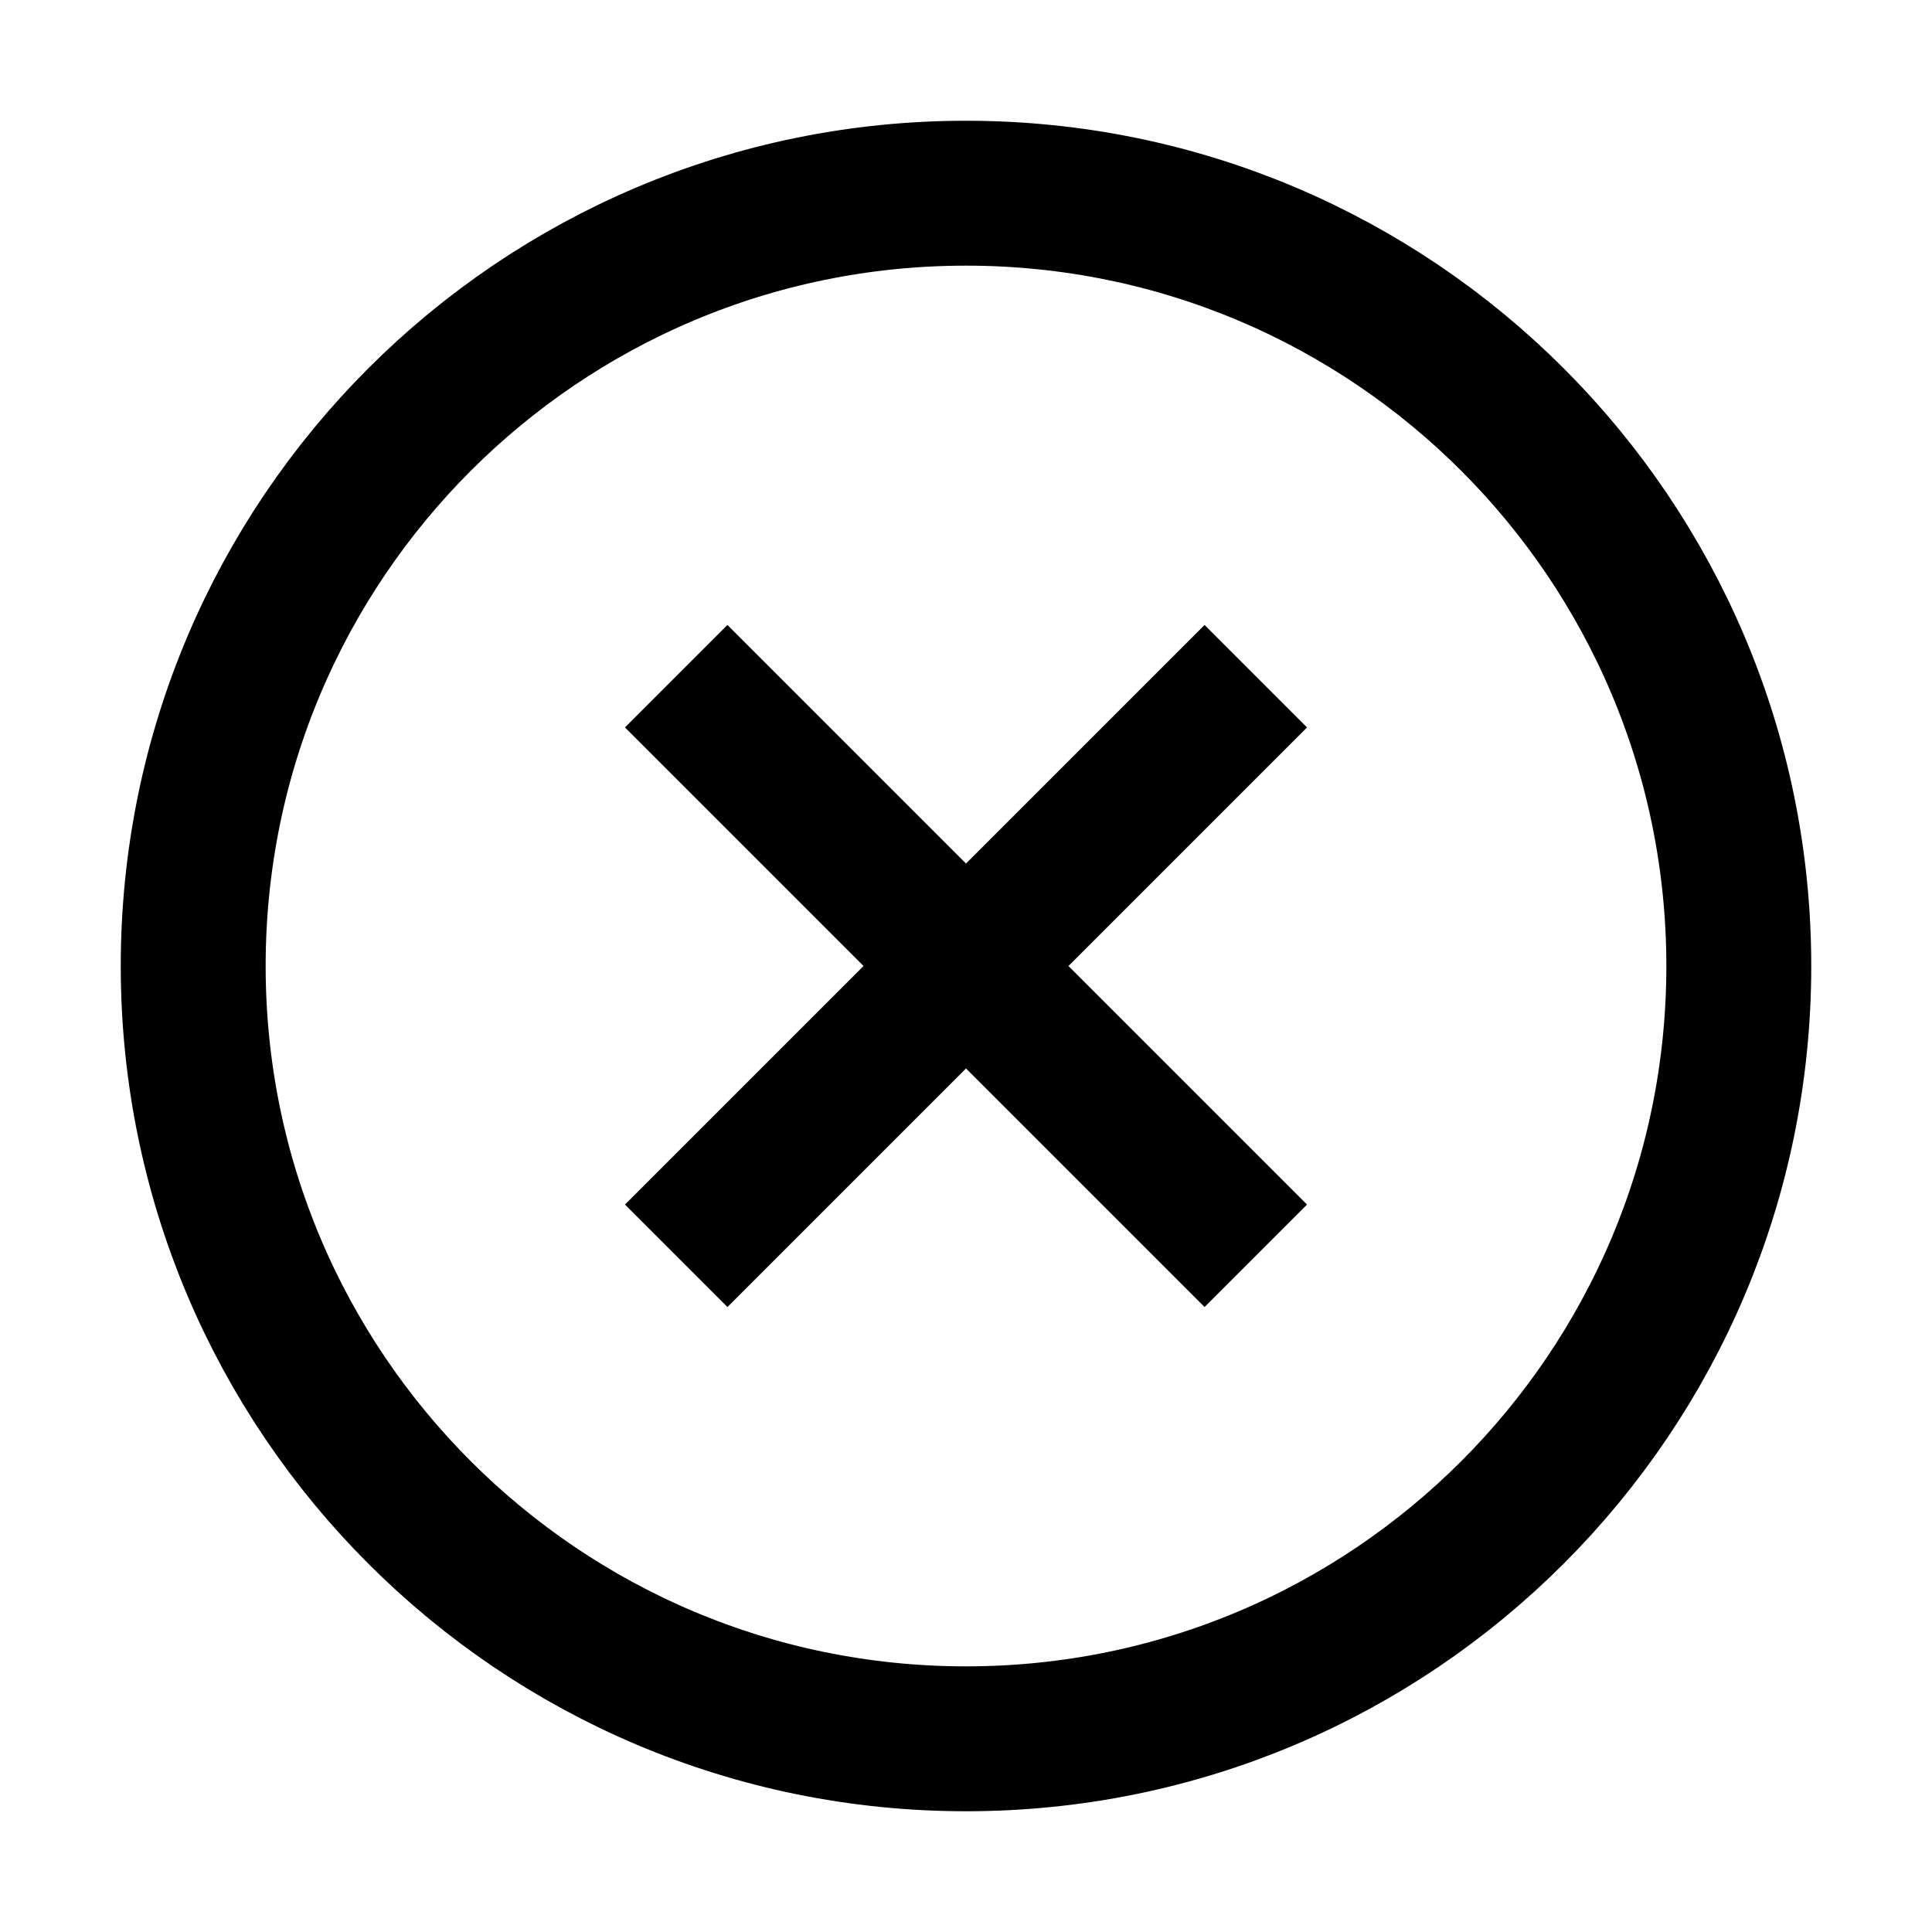
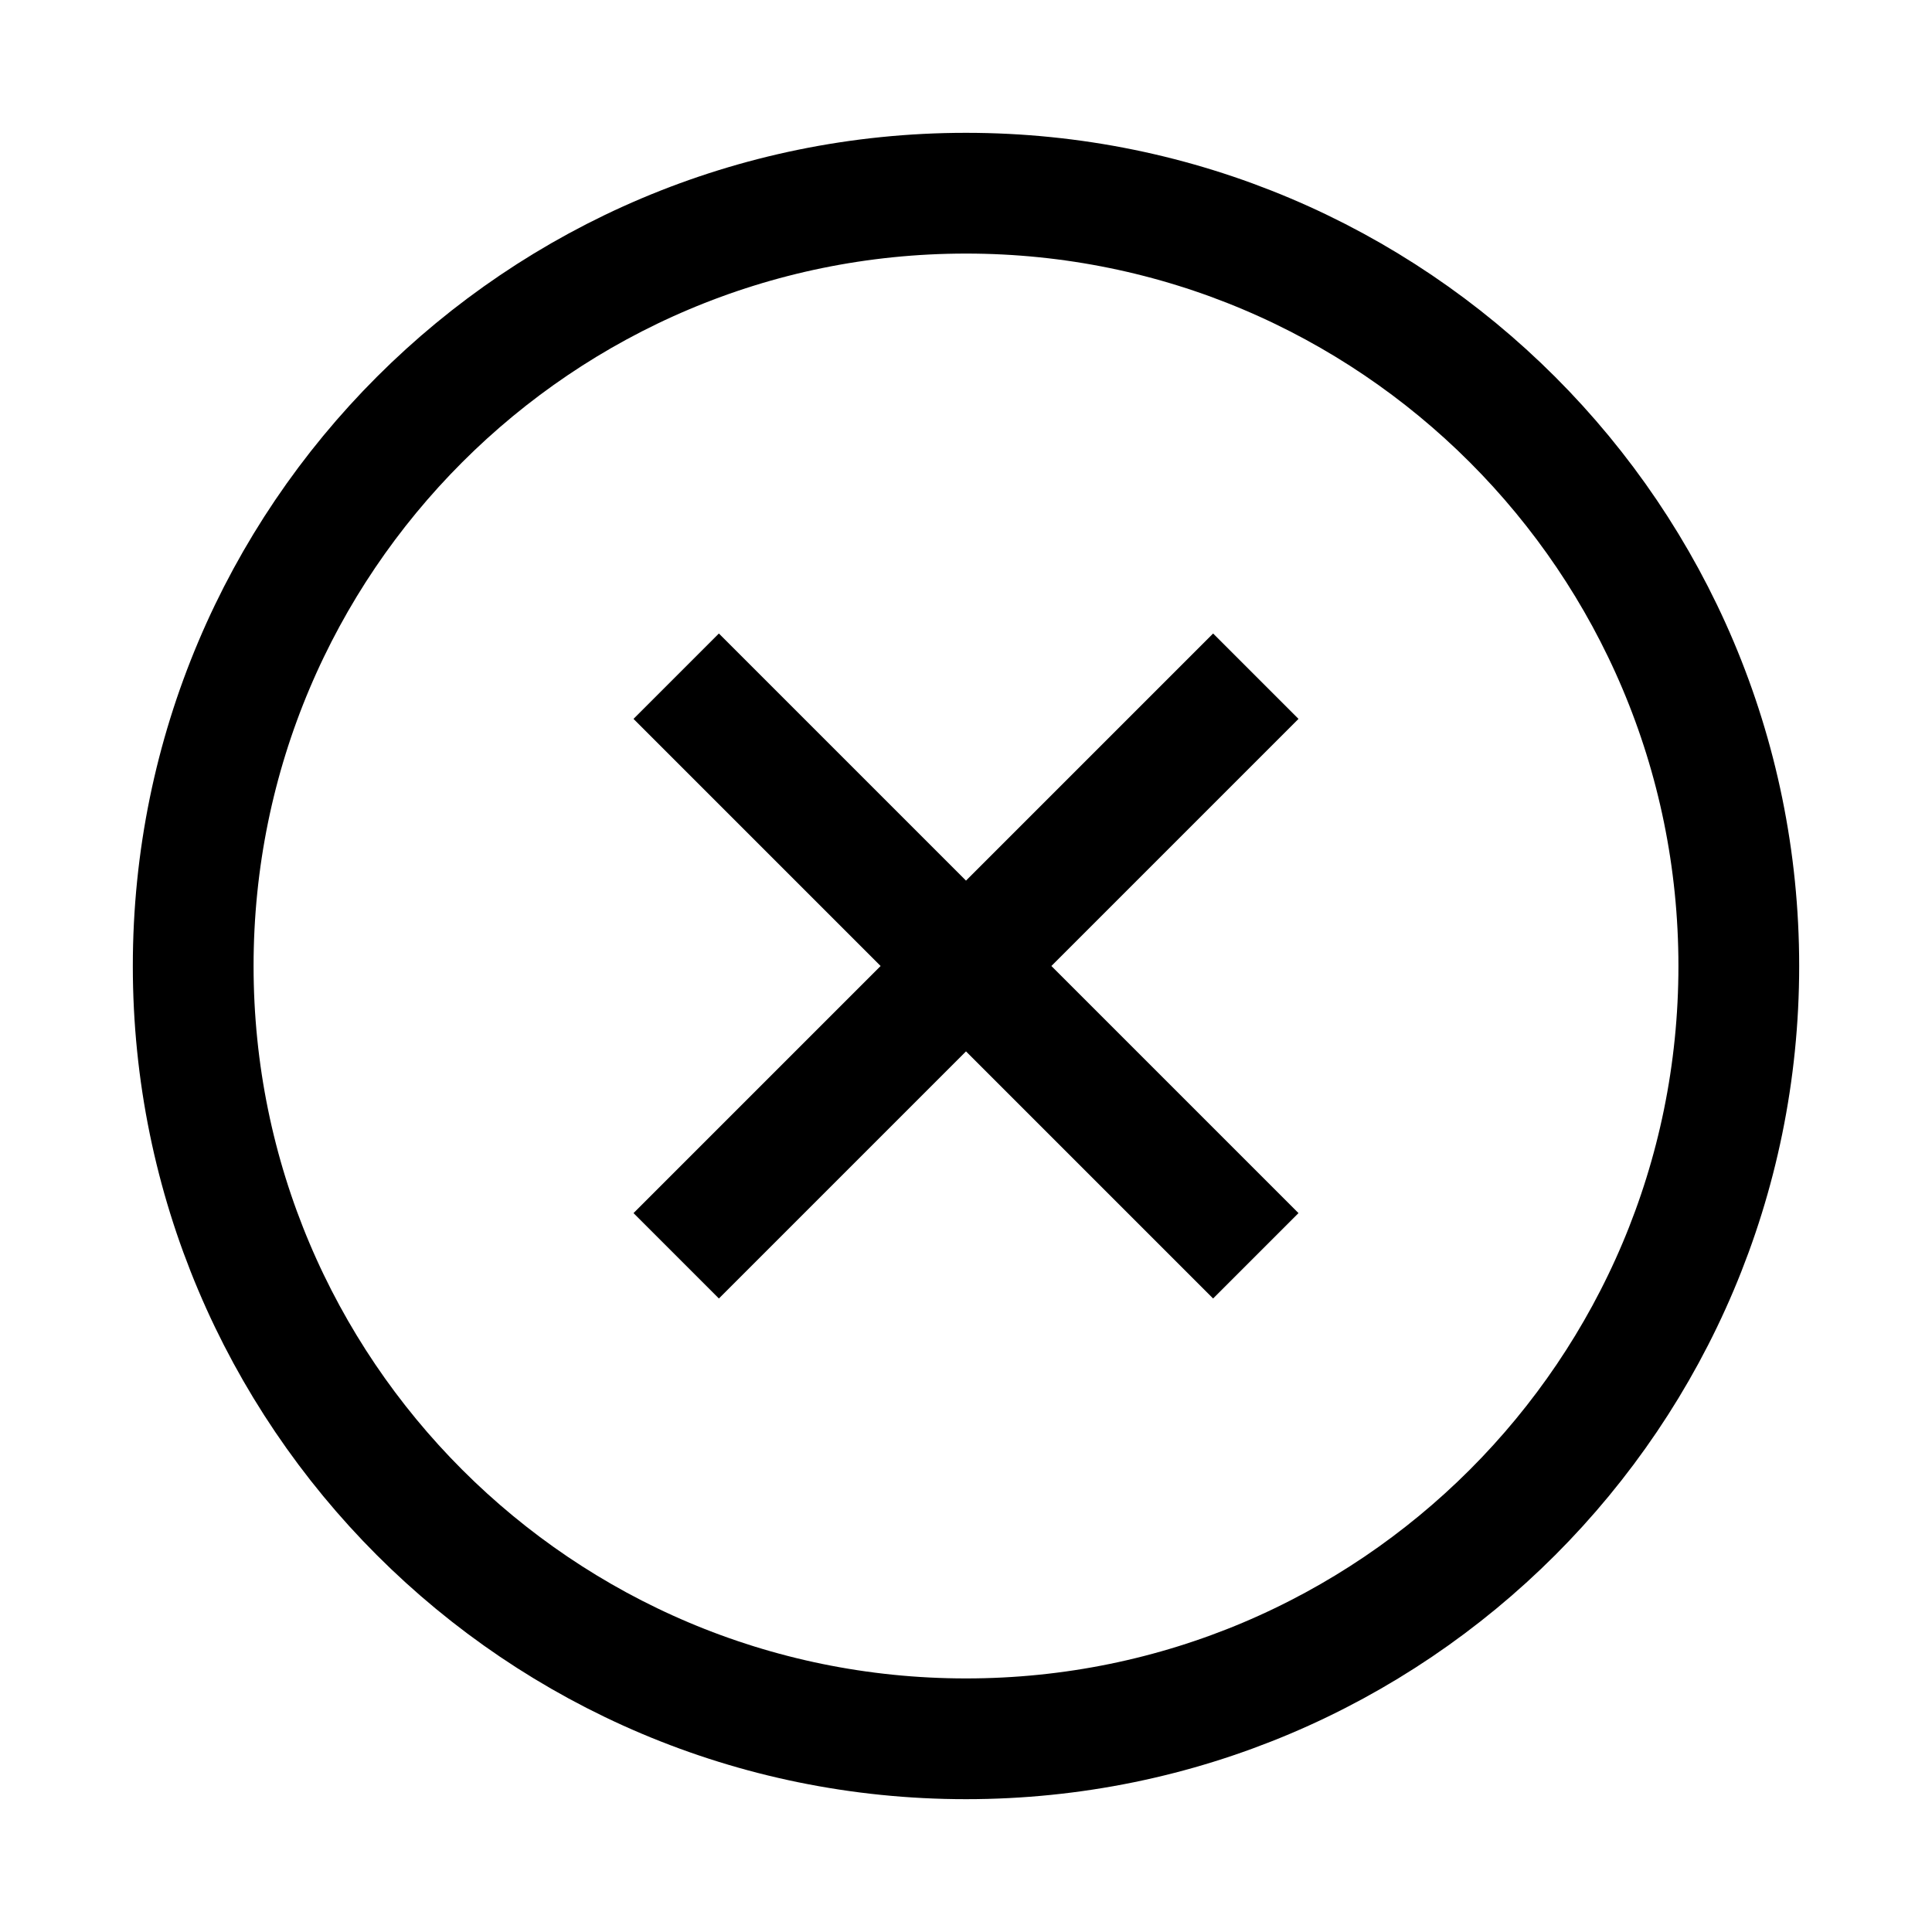
<svg width="20" height="20" viewBox="0 0 20 20" fill="none">
-   <circle cx="10" cy="10" r="8" fill="none" stroke="currentColor" stroke-width="1.5" />
-   <path d="M7 7 L13 13 M7 13 L13 7" stroke="currentColor" stroke-width="1.5" />
+   <circle cx="10" cy="10" r="8" fill="none" stroke="currentColor" stroke-width="1.25" />
+   <path d="M7 7 L13 13 M7 13 L13 7" stroke="currentColor" stroke-width="1.25" />
</svg>
